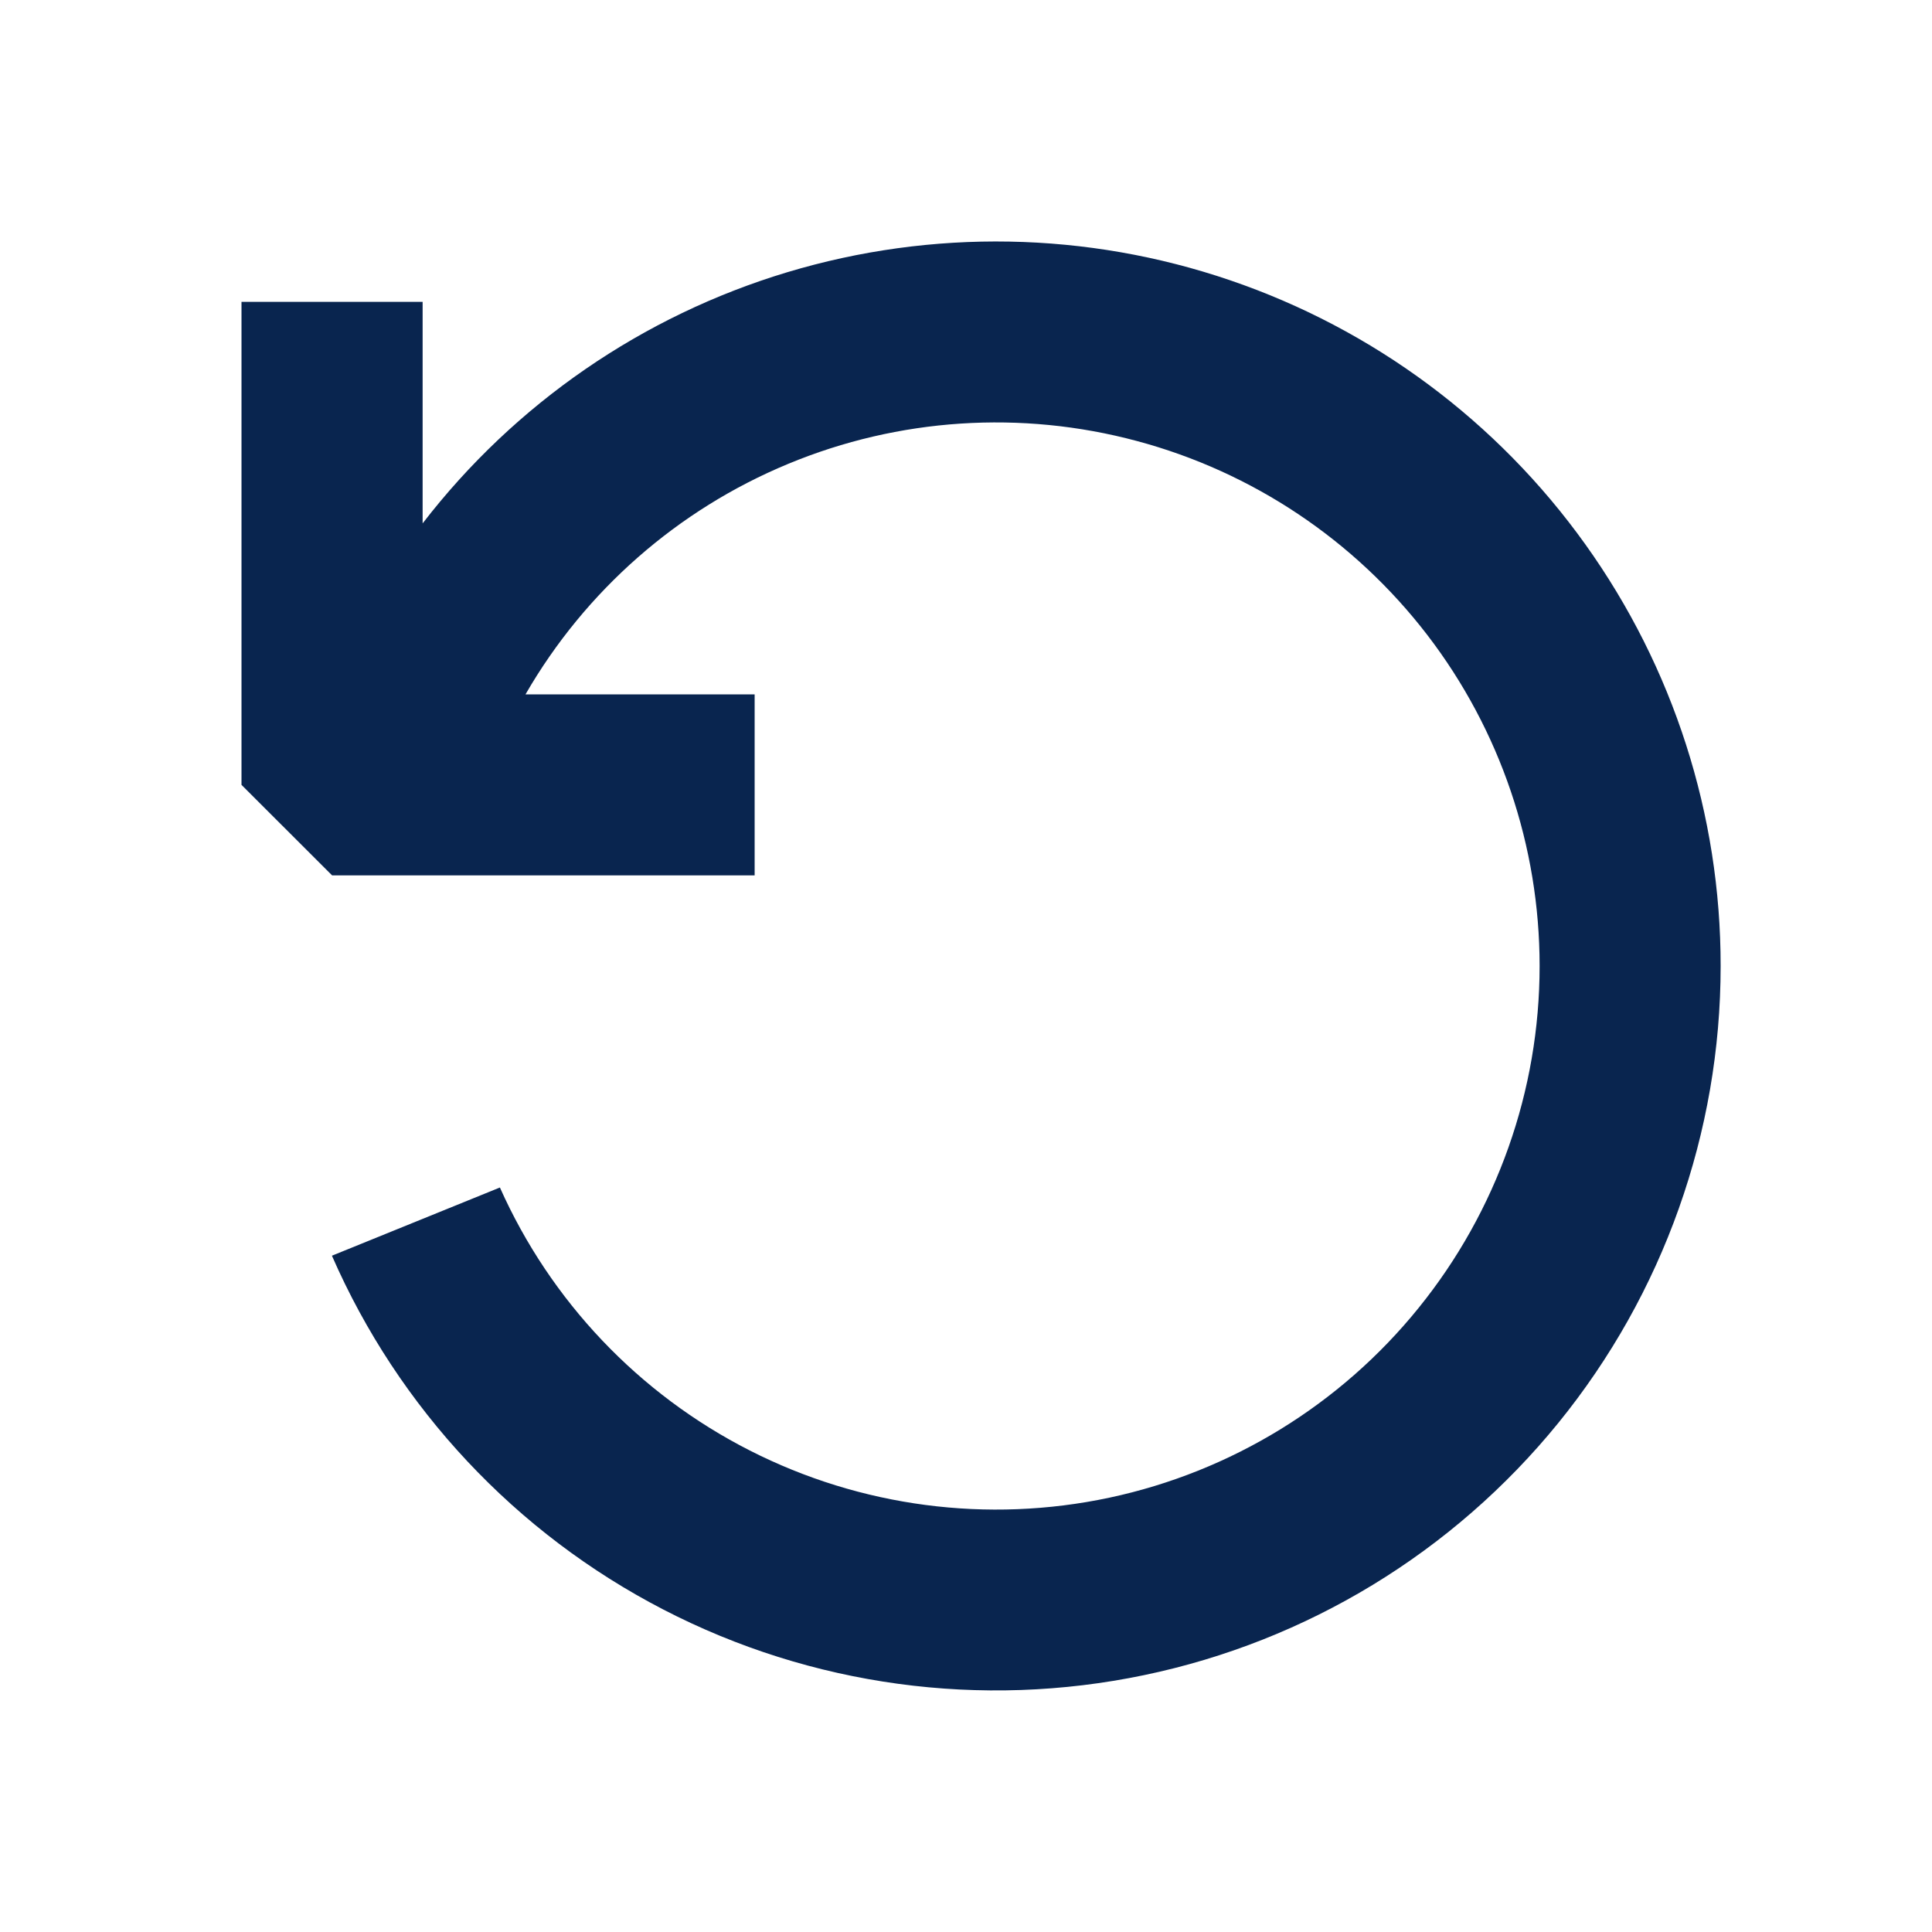
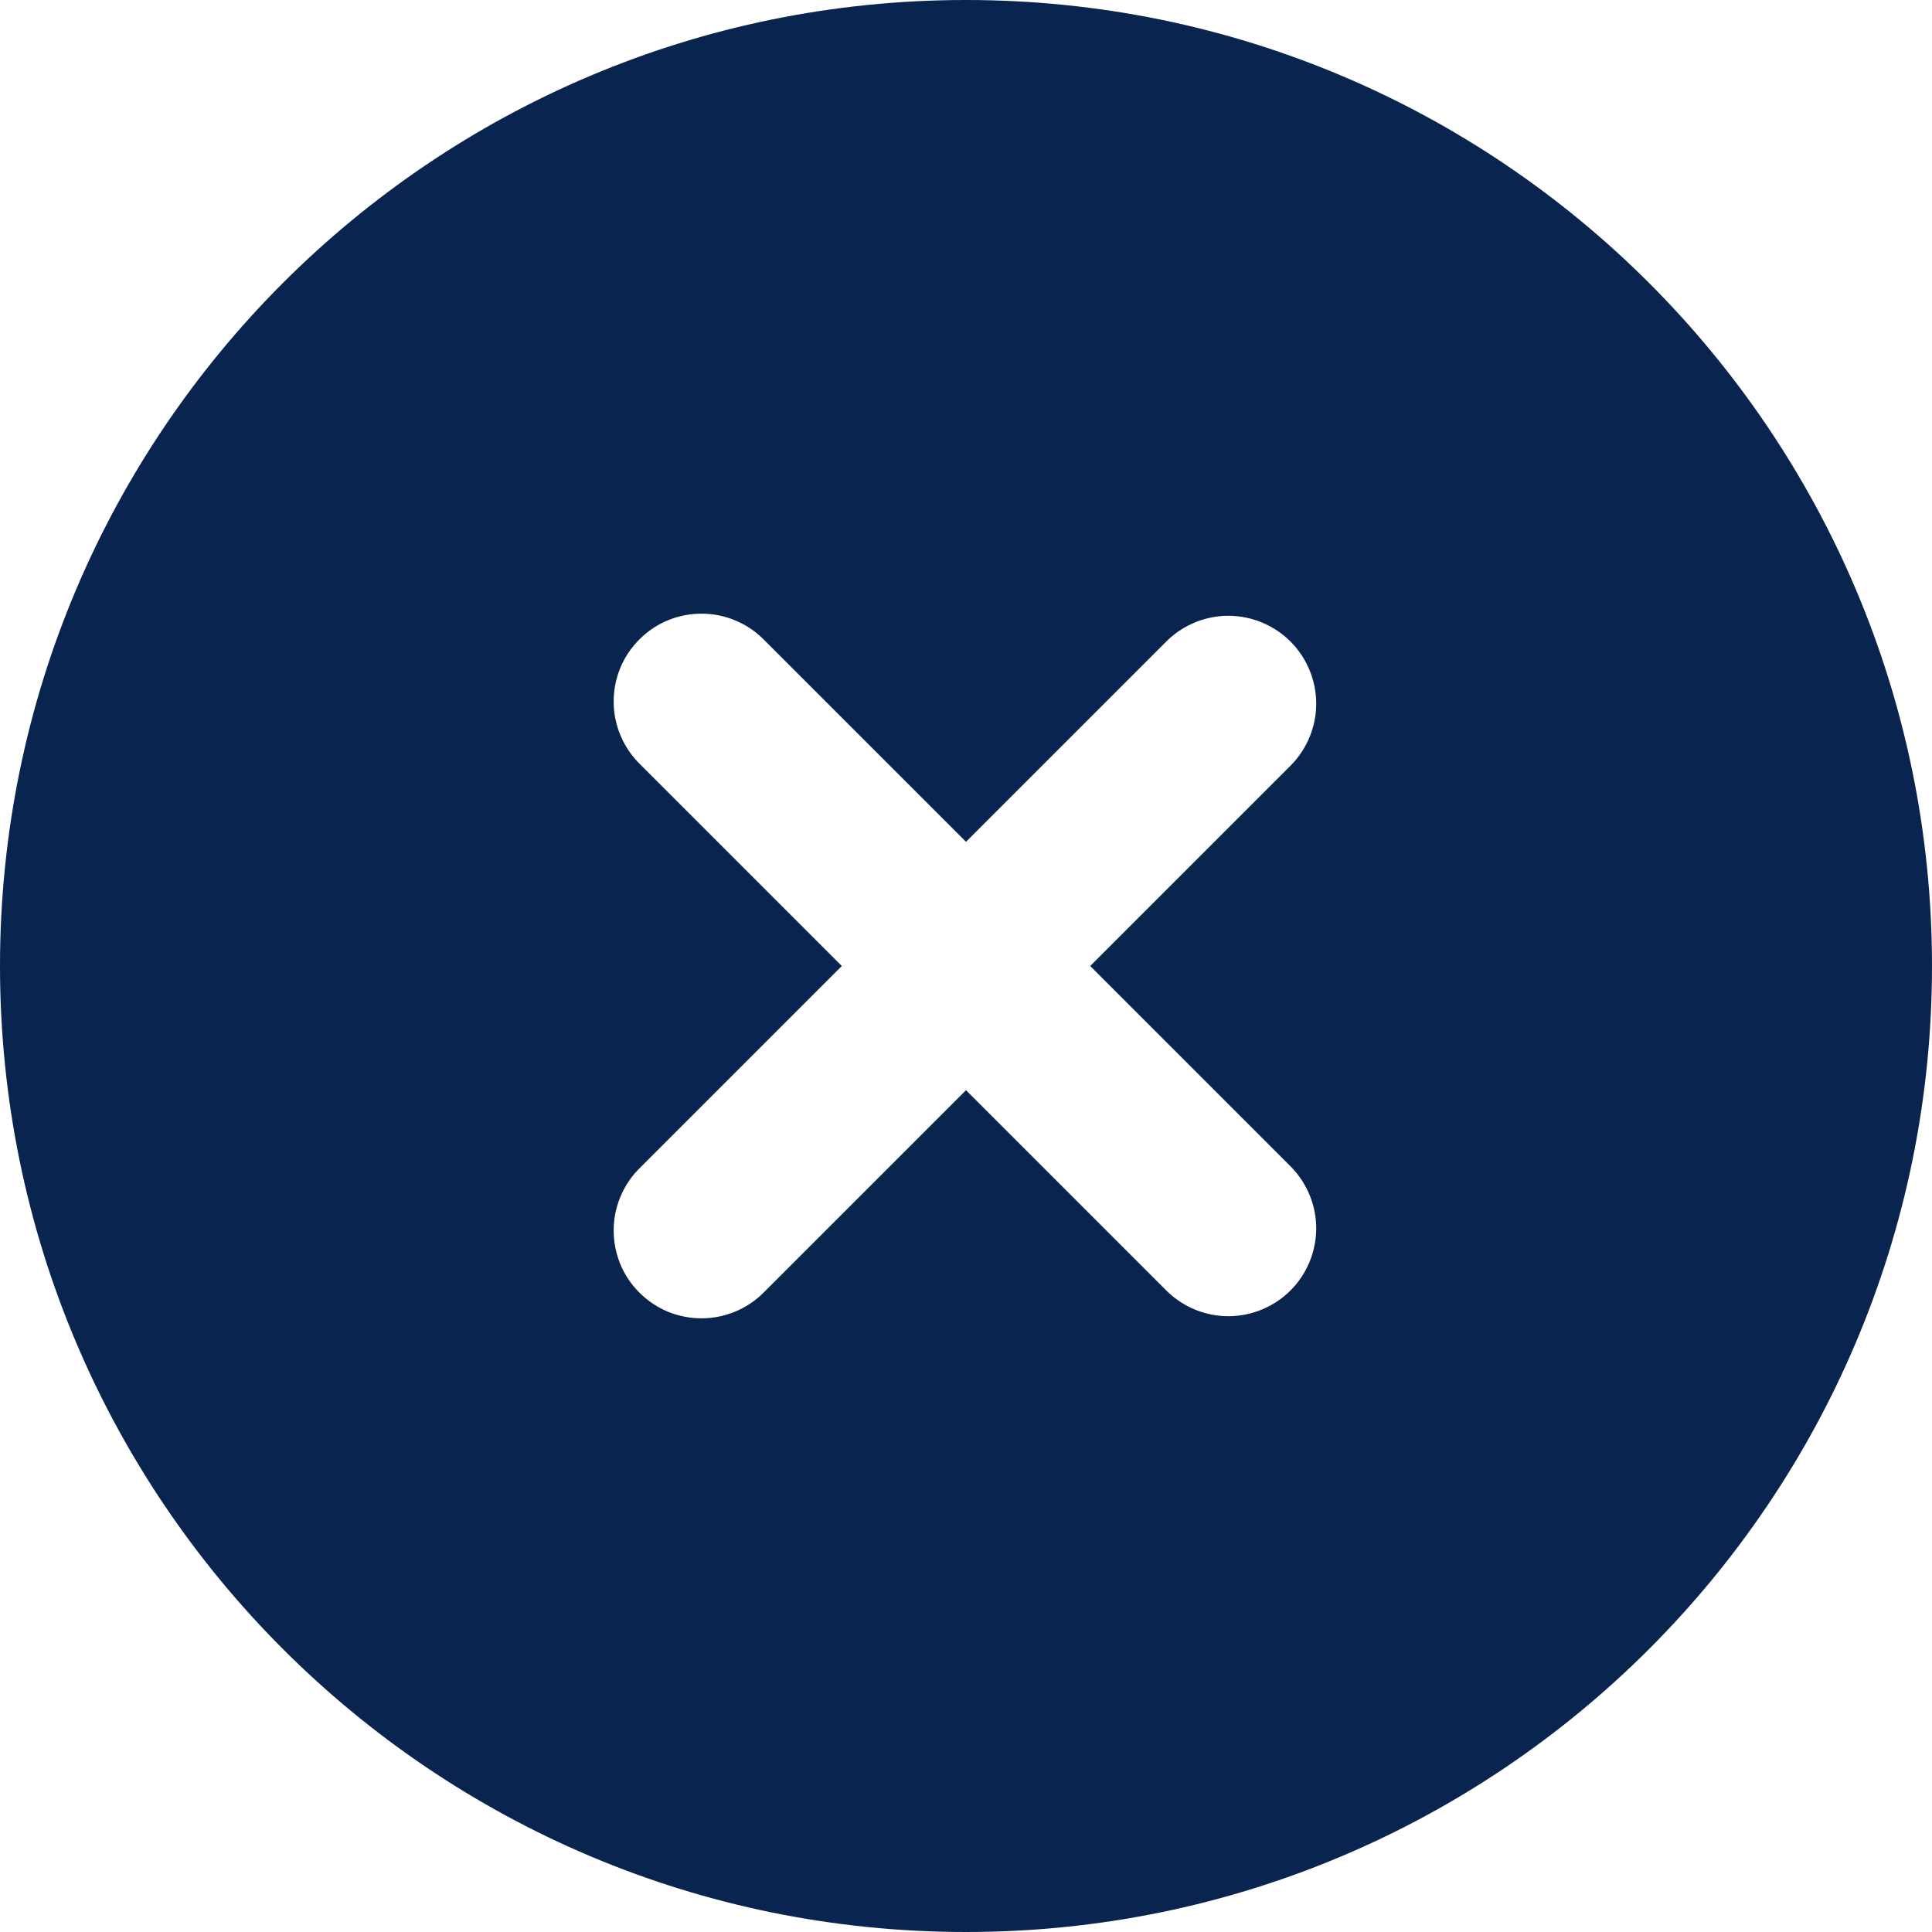
- <svg xmlns="http://www.w3.org/2000/svg" width="20" height="20" viewBox="0 0 20 20" fill="none">
-   <path fill-rule="evenodd" clip-rule="evenodd" d="M15.938 10C15.938 11.289 15.496 12.538 14.685 13.54C13.875 14.542 12.745 15.235 11.484 15.504C10.224 15.772 8.91 15.6 7.761 15.015C6.613 14.431 5.7 13.47 5.175 12.293L3.436 12.999C4.126 14.578 5.338 15.872 6.869 16.663C8.399 17.454 10.156 17.693 11.843 17.341C13.53 16.99 15.044 16.068 16.131 14.731C17.218 13.394 17.812 11.723 17.812 10C17.813 8.435 17.323 6.909 16.412 5.636C15.501 4.362 14.215 3.406 12.733 2.901C11.252 2.396 9.649 2.367 8.15 2.818C6.651 3.269 5.331 4.178 4.375 5.418V3.125H2.5V8.125L3.438 9.062H7.812V7.188H5.44C6.059 6.115 7.015 5.276 8.159 4.802C9.303 4.327 10.572 4.244 11.768 4.565C12.965 4.885 14.022 5.592 14.776 6.574C15.53 7.557 15.938 8.761 15.938 10V10Z" fill="#09254F" />
+ <svg xmlns="http://www.w3.org/2000/svg" width="22" height="22" viewBox="0 0 22 22" fill="none">
+   <path fill-rule="evenodd" clip-rule="evenodd" d="M11 0C4.925 0 0 4.925 0 11C0 17.075 4.925 22 11 22C17.075 22 22 17.075 22 11C22 4.925 17.075 0 11 0ZM14.707 8.707C14.889 8.518 14.99 8.266 14.988 8.004C14.985 7.741 14.88 7.491 14.695 7.305C14.509 7.12 14.259 7.015 13.996 7.012C13.734 7.01 13.482 7.111 13.293 7.293L11 9.586L8.707 7.293C8.615 7.197 8.504 7.121 8.382 7.069C8.26 7.016 8.129 6.989 7.996 6.988C7.864 6.987 7.732 7.012 7.609 7.062C7.486 7.112 7.375 7.187 7.281 7.281C7.187 7.375 7.112 7.486 7.062 7.609C7.012 7.732 6.987 7.864 6.988 7.996C6.989 8.129 7.016 8.26 7.069 8.382C7.121 8.504 7.197 8.615 7.293 8.707L9.586 11L7.293 13.293C7.197 13.385 7.121 13.496 7.069 13.618C7.016 13.74 6.989 13.871 6.988 14.004C6.987 14.136 7.012 14.268 7.062 14.391C7.112 14.514 7.187 14.626 7.281 14.719C7.375 14.813 7.486 14.887 7.609 14.938C7.732 14.988 7.864 15.013 7.996 15.012C8.129 15.011 8.26 14.983 8.382 14.931C8.504 14.879 8.615 14.803 8.707 14.707L11 12.414L13.293 14.707C13.482 14.889 13.734 14.99 13.996 14.988C14.259 14.985 14.509 14.88 14.695 14.695C14.88 14.509 14.985 14.259 14.988 13.996C14.99 13.734 14.889 13.482 14.707 13.293L12.414 11L14.707 8.707Z" fill="#09254F" />
</svg>
